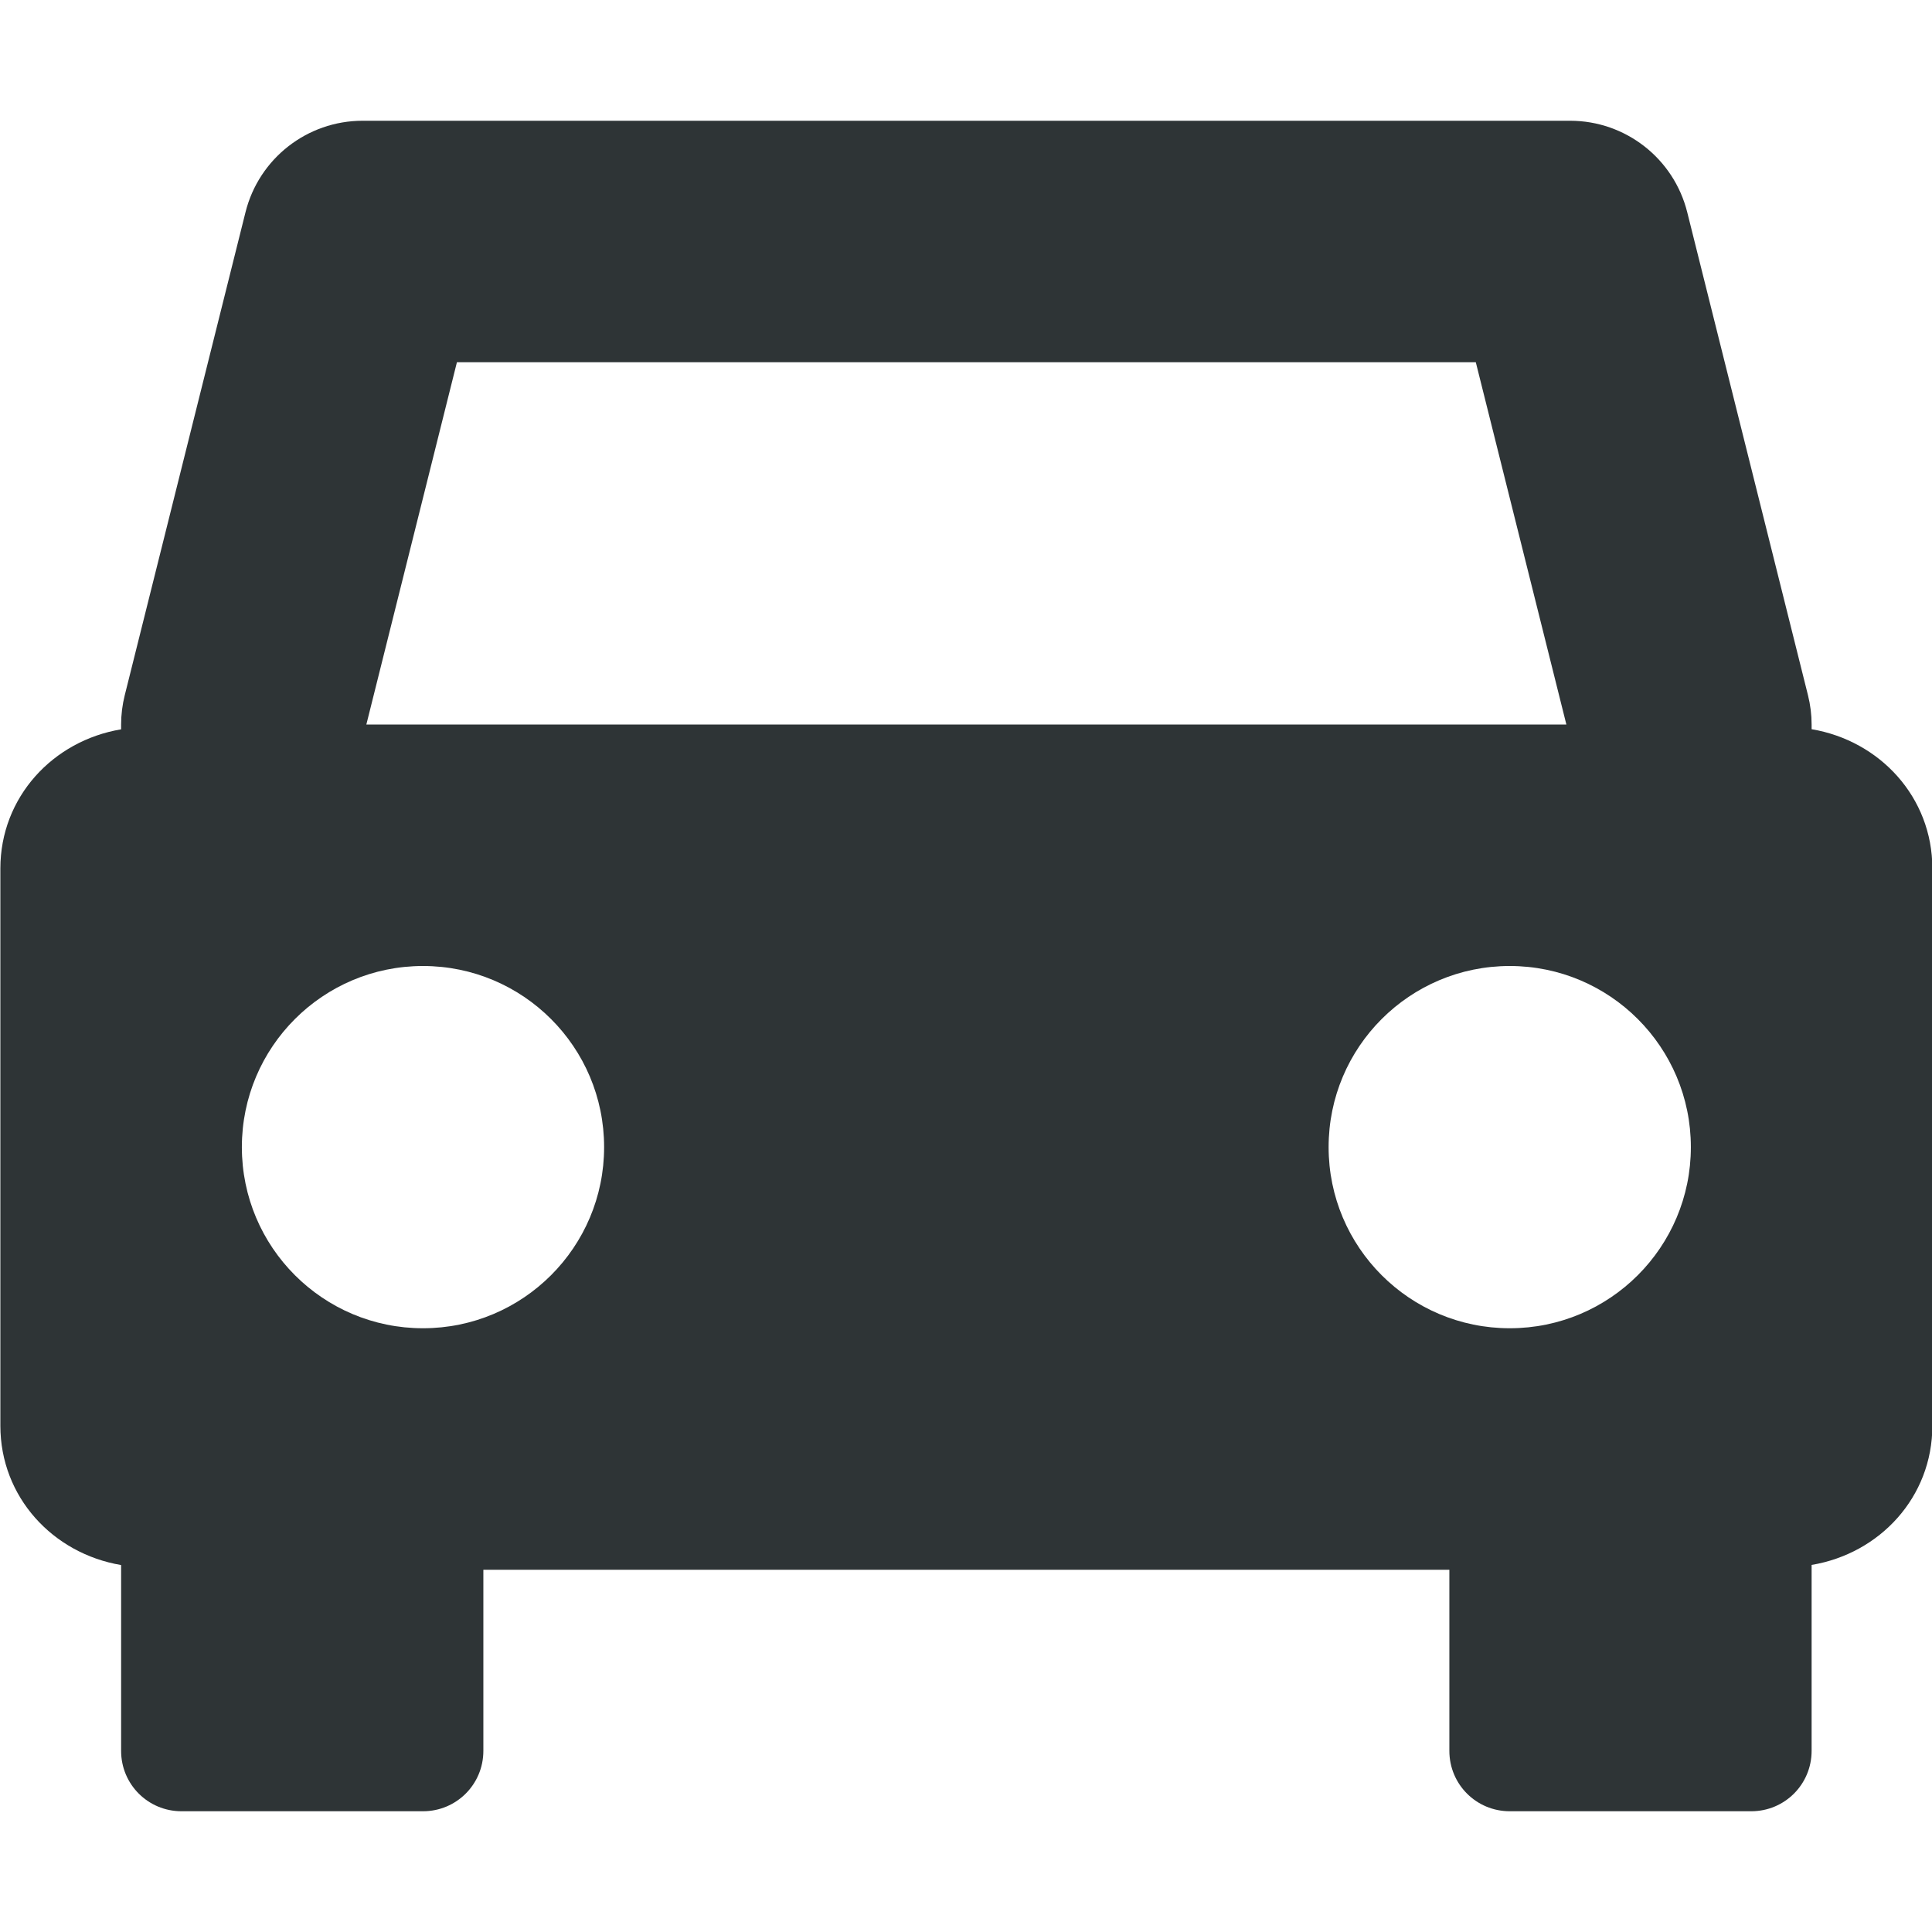
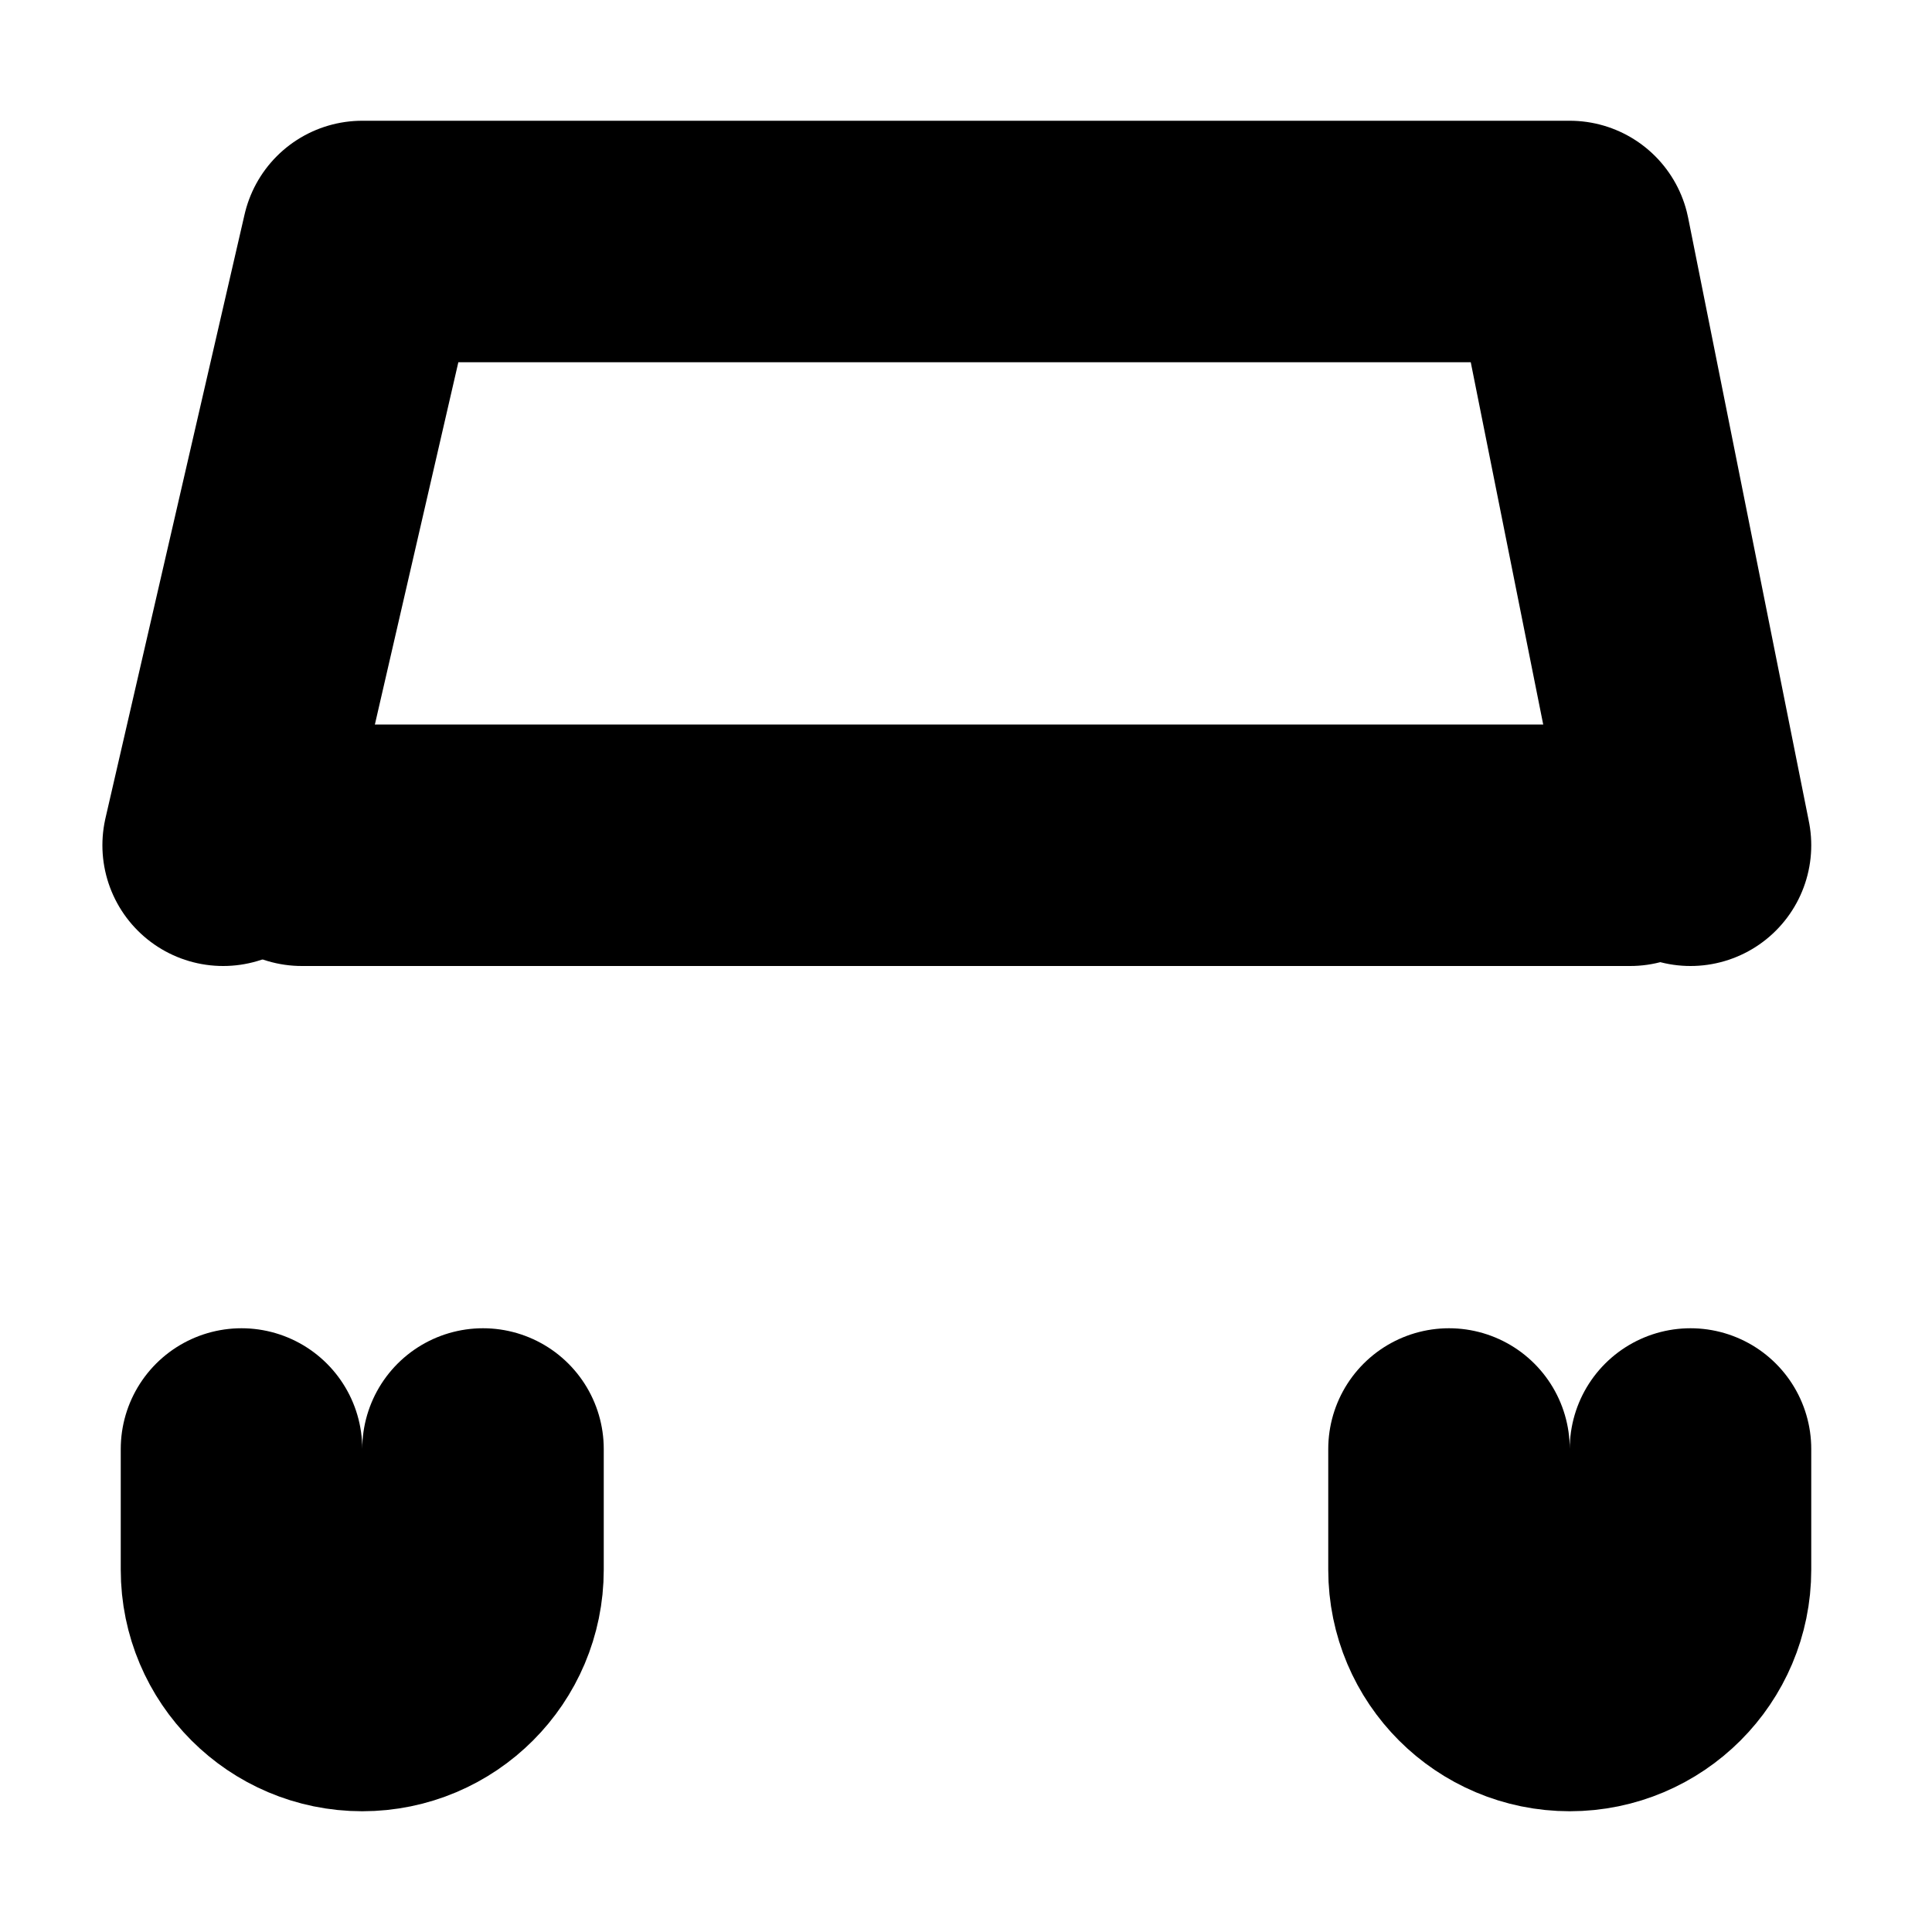
- <svg xmlns="http://www.w3.org/2000/svg" width="16" height="16">
-   <path d="M3.003 1a1 1 0 00-.97.758l-1 4a1 1 0 00-.03.242v.04c-.564.094-1 .561-1 1.153v4.614c0 .592.436 1.059 1 1.154V14.5c0 .277.223.5.5.5h2c.277 0 .5-.223.5-.5V13h8v1.5c0 .277.223.5.5.5h2c.277 0 .5-.223.5-.5v-1.54c.564-.094 1-.561 1-1.153V7.193c0-.592-.436-1.059-1-1.154V6a1 1 0 00-.03-.242l-1-4a1 1 0 00-.97-.758zm.781 2h8.438l.75 3H3.034zm-.281 5a1.5 1.5 0 011.5 1.5 1.5 1.5 0 01-1.5 1.5 1.5 1.5 0 01-1.5-1.5 1.5 1.5 0 011.5-1.5zm9 0a1.5 1.5 0 011.5 1.5 1.5 1.5 0 01-1.5 1.5 1.5 1.5 0 01-1.5-1.5 1.5 1.5 0 011.5-1.5z" fill="#2e3436" fill-rule="evenodd" />
+ <svg xmlns:ns0="https://www.gtk.org/grappa" width="16" height="16" ns0:version="1" ns0:keywords="car travel transport route category" ns0:state="0">
+   <path d="M 1.848 7 L 3 2 L 13 2 L 14 7" id="path0" stroke-width="2" stroke-linecap="round" stroke-linejoin="round" stroke="rgb(0,0,0)" fill="none" class="foreground-stroke transparent-fill" />
+   <path d="M 13 9.5 o 0 0.5, -0.5 0.5, 0.707 o -0.5 0, -0.5 -0.5, 0.707 o 0 -0.5, 0.5 -0.5, 0.707 o 0.5 0, 0.5 0.5, 0.707 z" id="path1" stroke-width="2" stroke-linecap="round" stroke-linejoin="round" stroke="rgb(0,0,0)" fill="none" class="foreground-stroke transparent-fill" />
+   <path d="M 4 9.5 o 0 0.5, -0.5 0.5, 0.707 o -0.5 0, -0.5 -0.5, 0.707 o 0 -0.5, 0.5 -0.5, 0.707 o 0.5 0, 0.5 0.5, 0.707 z" id="path2" stroke-width="2" stroke-linecap="round" stroke-linejoin="round" stroke="rgb(0,0,0)" fill="none" class="foreground-stroke transparent-fill" />
+   <path d="M 4 12 L 4 13 C 4 13.552, 3.552 14, 3 14 C 2.448 14, 2 13.552, 2 13 L 2 12 M 14 12 L 14 13 C 14 13.552, 13.552 14, 13 14 C 12.448 14, 12 13.552, 12 13 L 12 12" id="path3" stroke-width="2" stroke-linecap="round" stroke-linejoin="round" stroke="rgb(0,0,0)" fill="none" class="foreground-stroke transparent-fill" />
+   <path d="M 2.5 7 L 13.5 7 O 15 7, 15 8.5, 0.707 L 15 10.5 O 15 12, 13.5 12, 0.707 L 2.5 12 O 1 12, 1 10.5, 0.707 L 1 8.5 O 1 7, 2.5 7, 0.707 Z" id="path4" stroke-width="2" stroke-linecap="round" stroke-linejoin="round" stroke="rgb(0,0,0)" fill="none" class="foreground-stroke transparent-fill" />
</svg>
